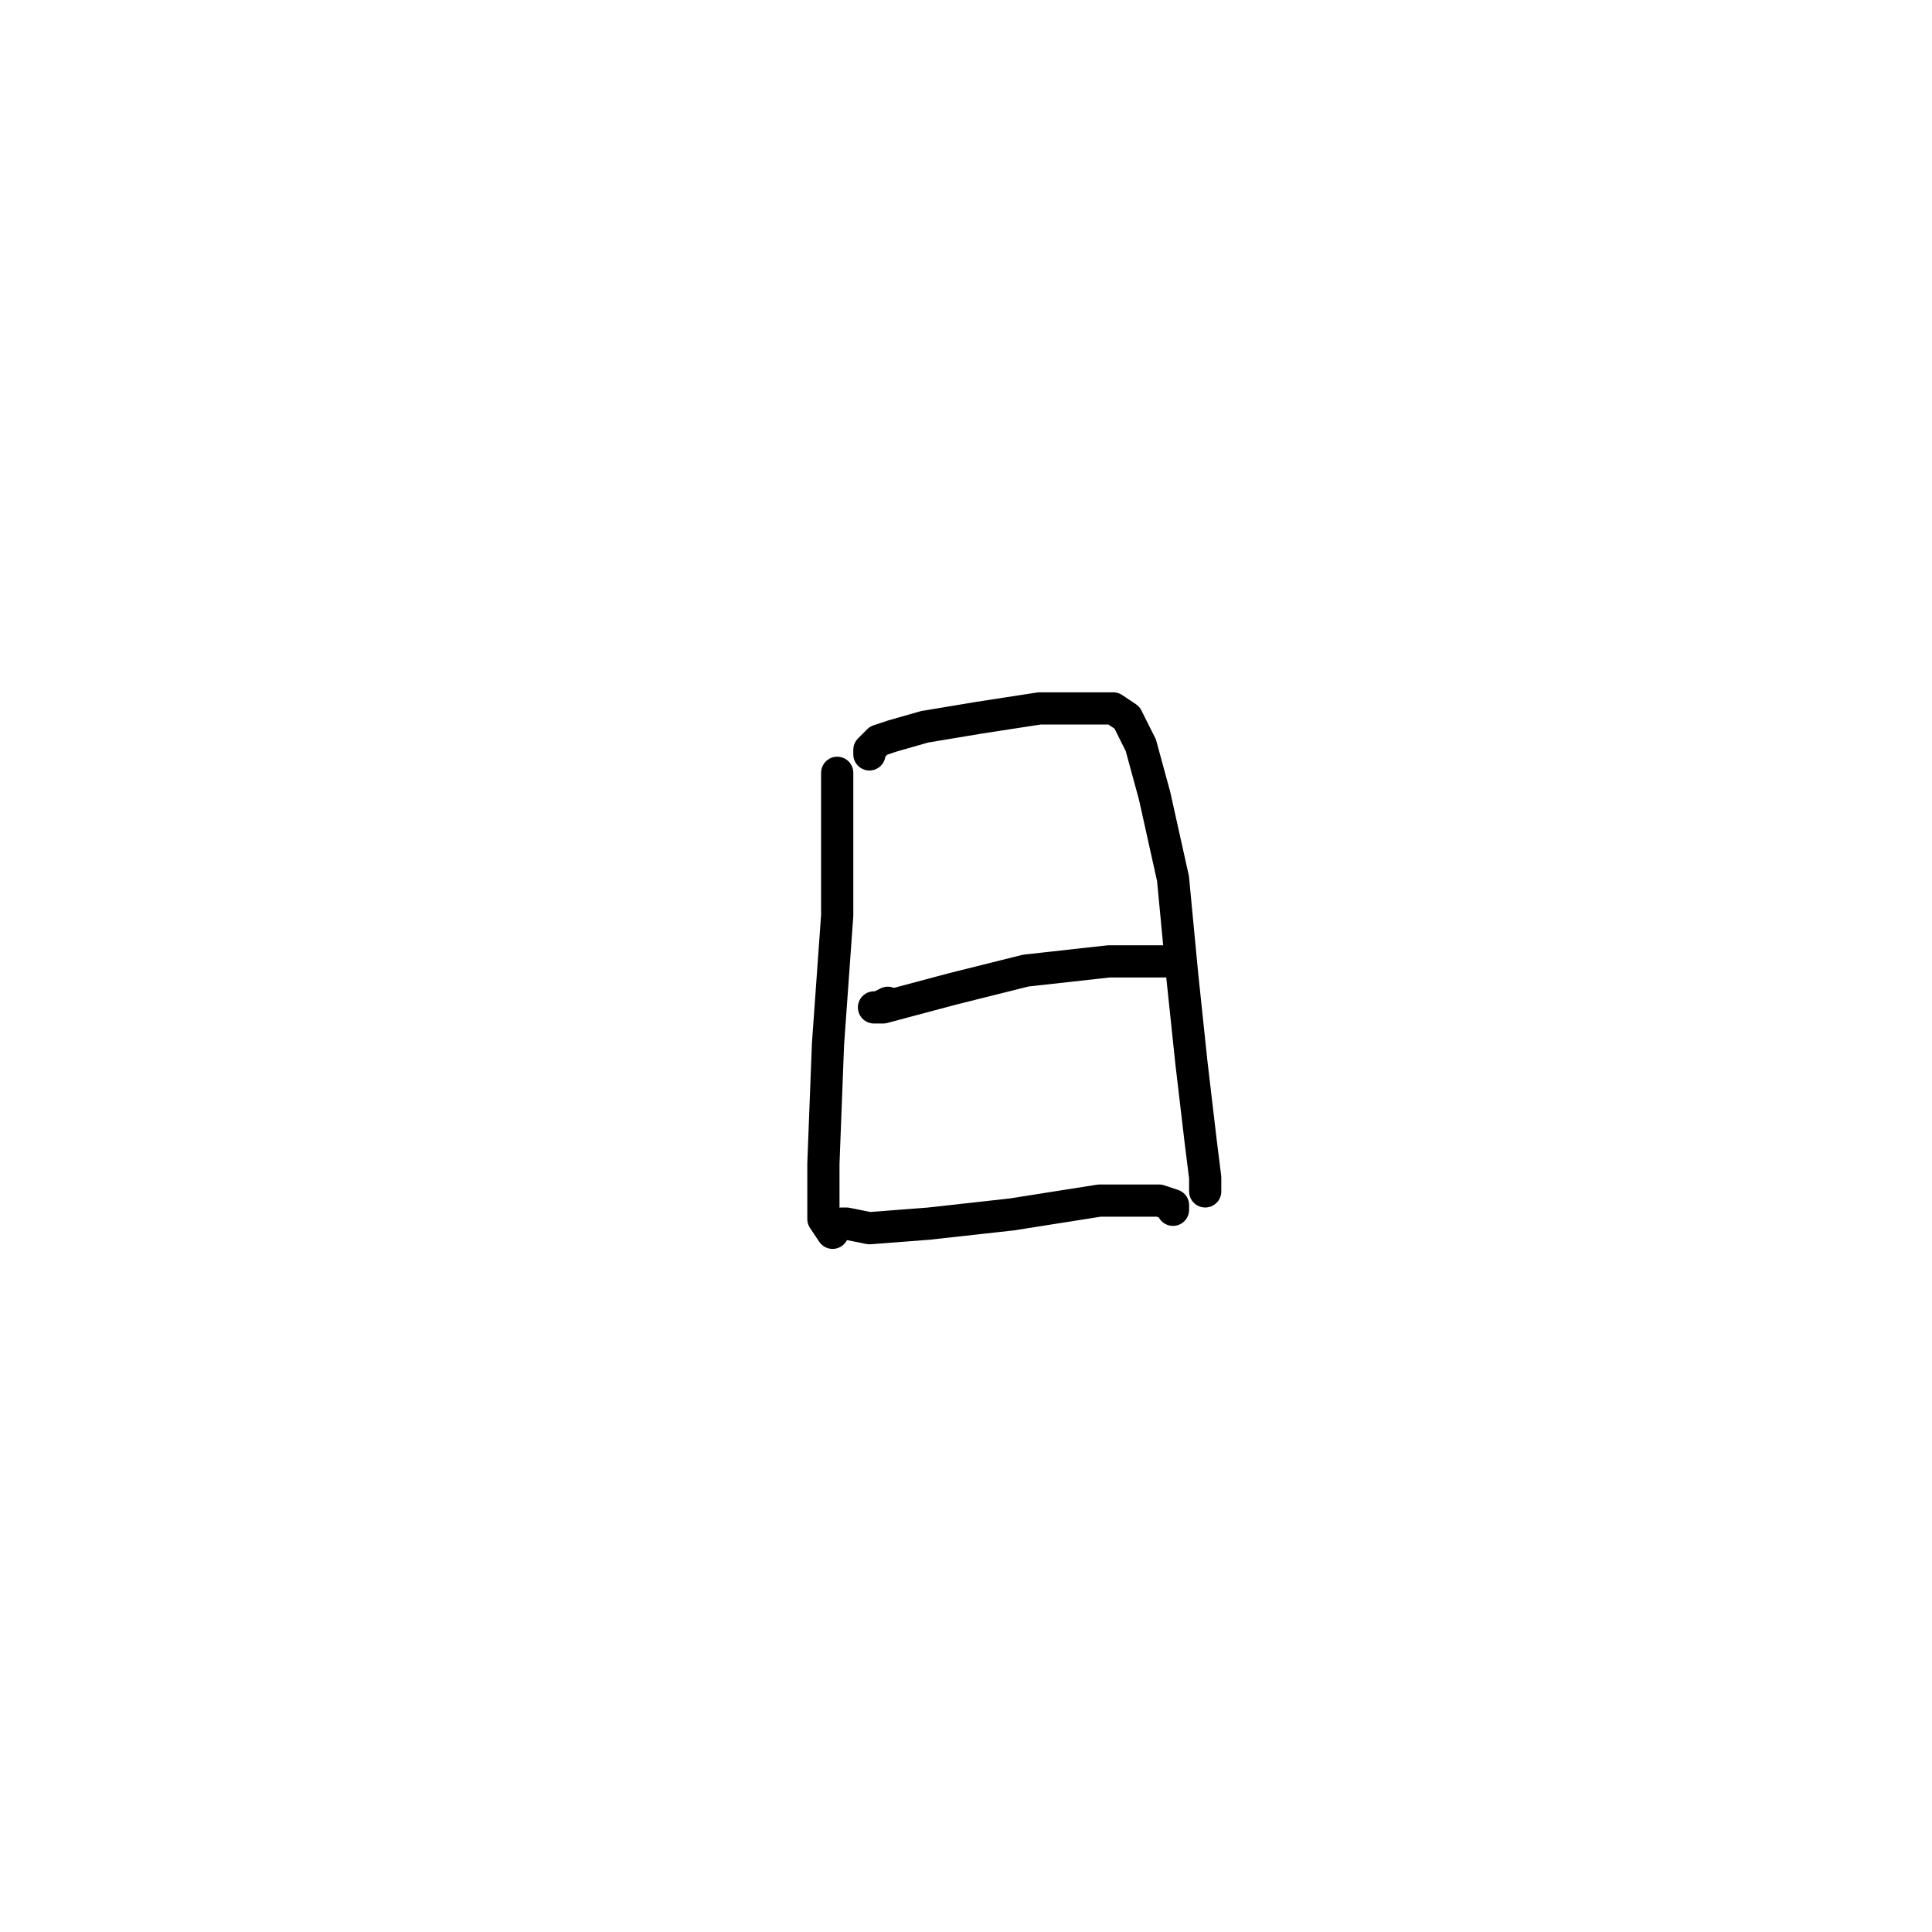
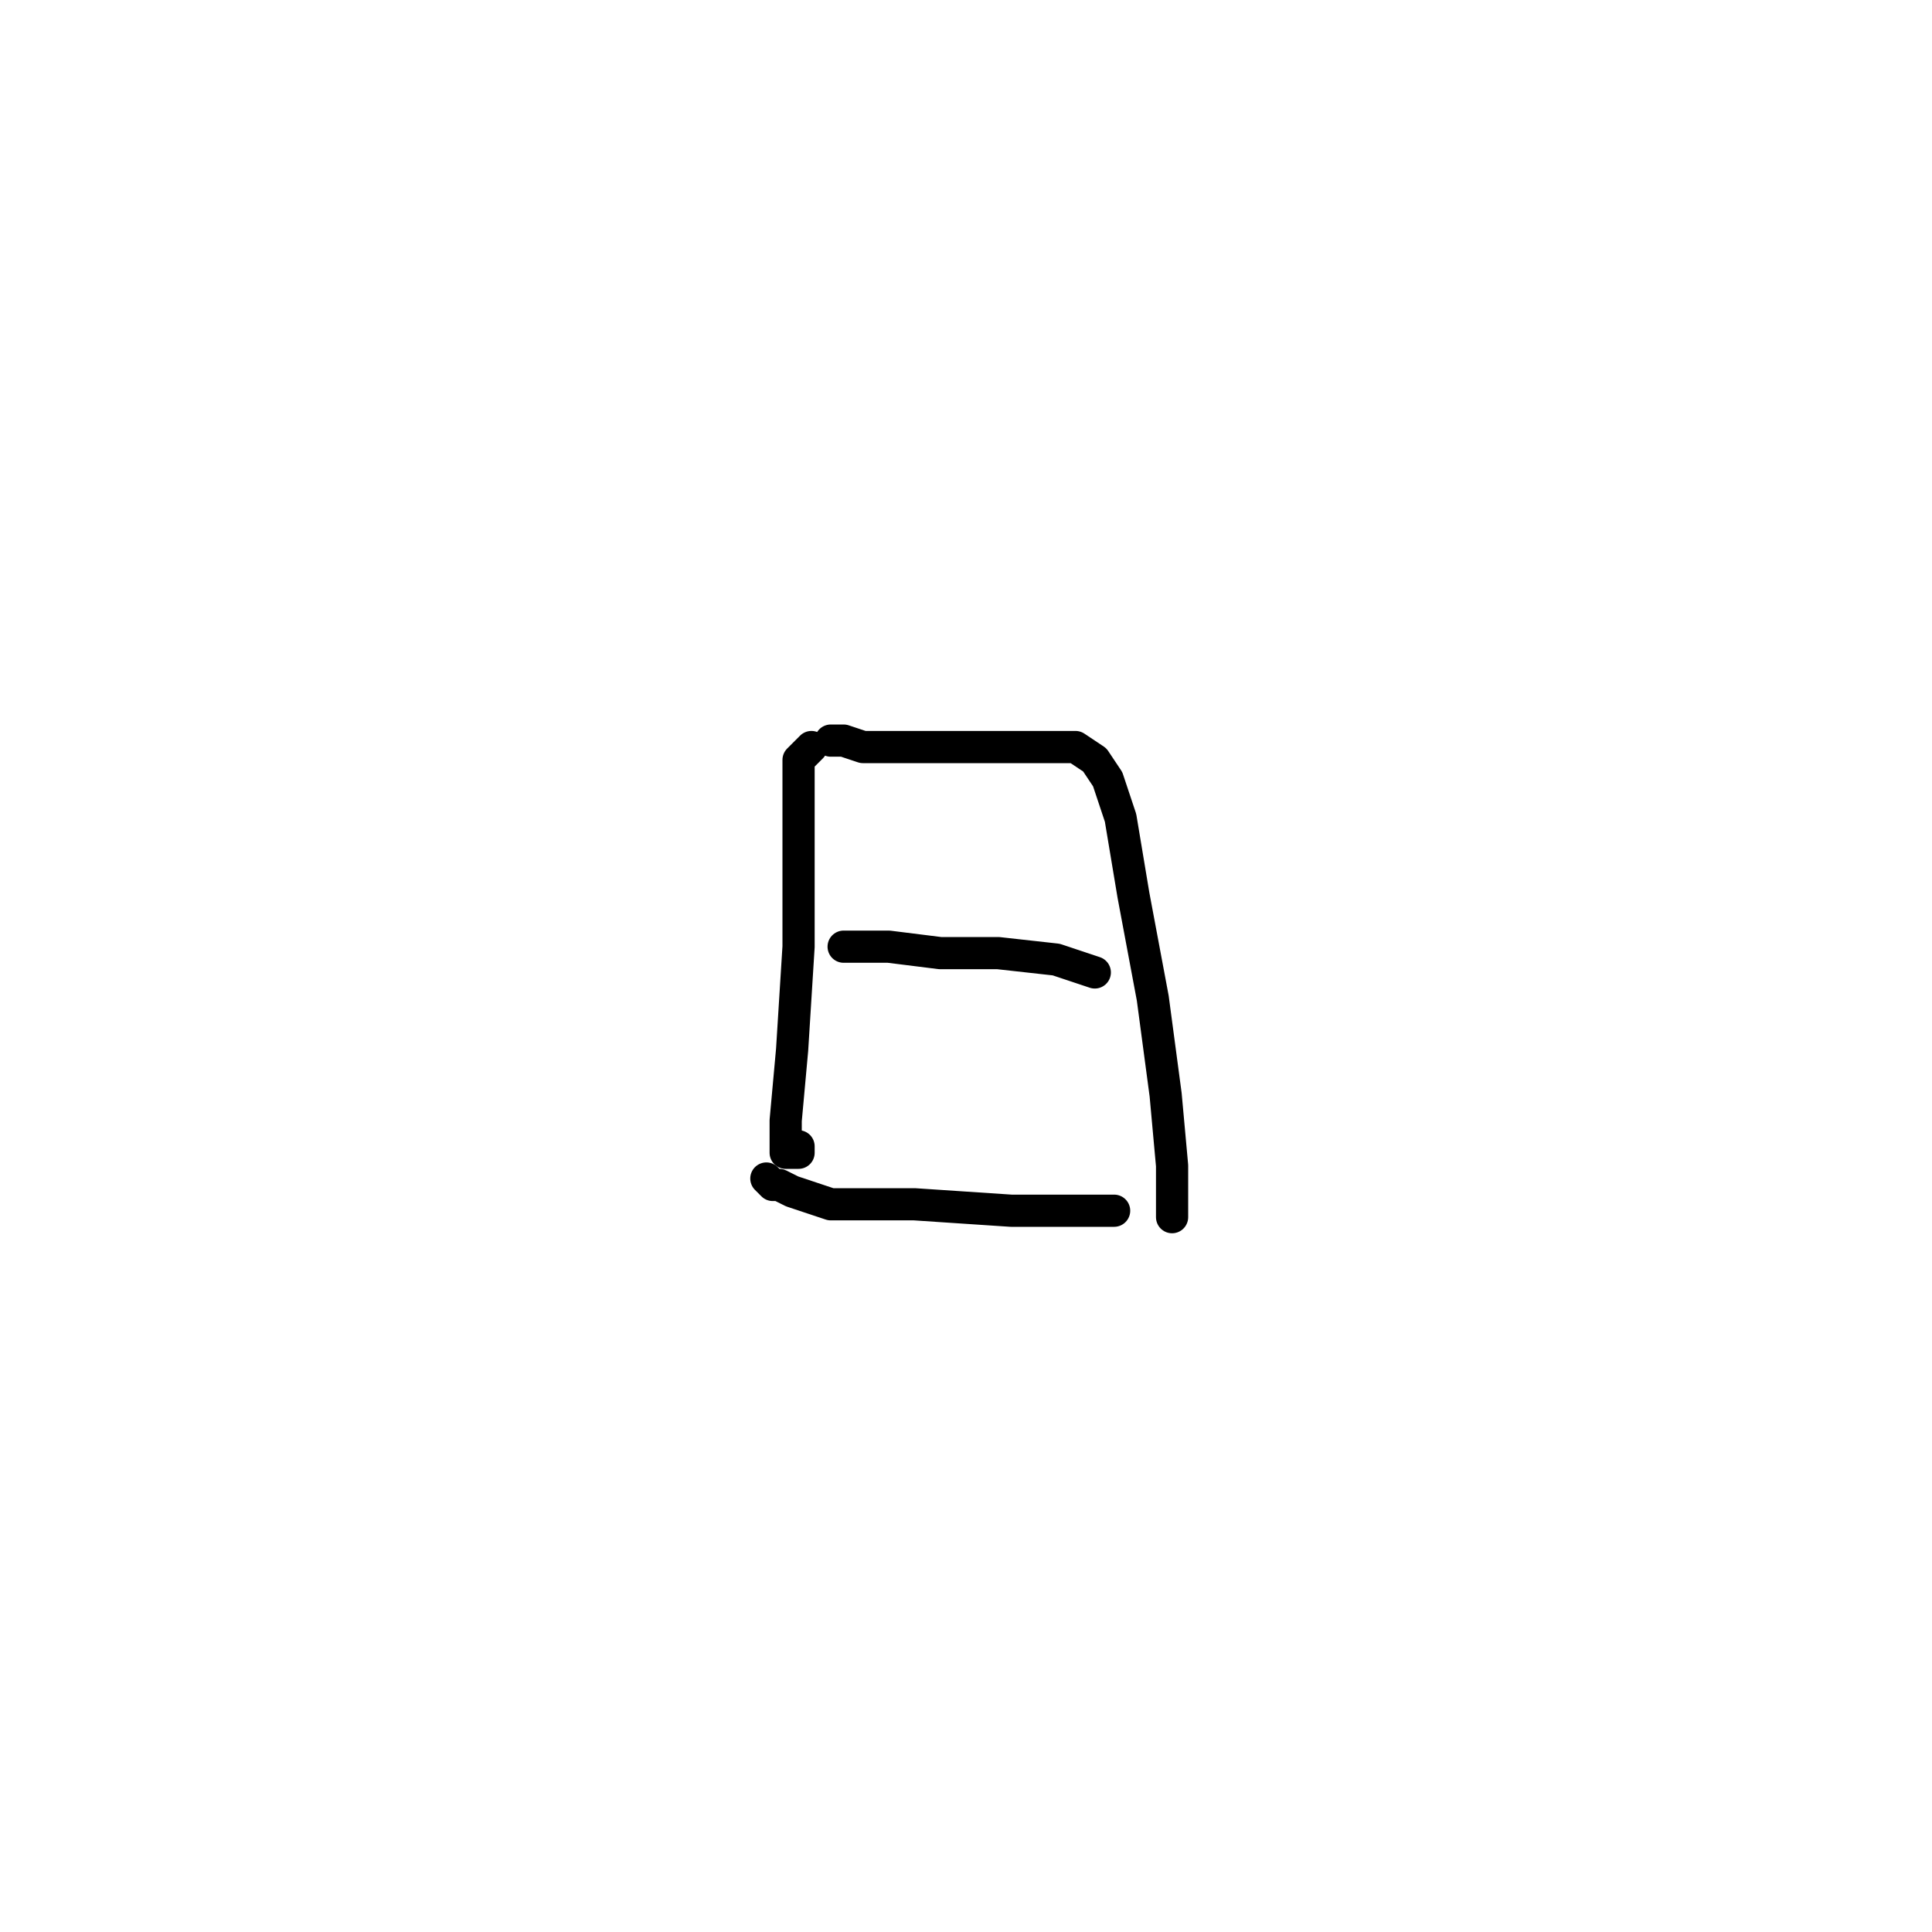
<svg xmlns="http://www.w3.org/2000/svg" width="300" height="300" viewBox="0 0 300 300">
-   <path d="M 130 120 L 130 120 L 130 120.714 L 130 121.429 L 130 123.571 L 130 128.571 L 130 142.143 L 128.571 162.143 L 127.857 180.714 L 127.857 189.286 L 129.286 191.429 " stroke="black" fill="none" stroke-width="5.0" stroke-linecap="round" stroke-linejoin="round" />
-   <path d="M 135 117.143 L 135 116.429 L 135.714 115.714 L 136.429 115 L 138.571 114.286 L 143.571 112.857 L 152.143 111.429 L 161.429 110 L 168.571 110 L 172.857 110 L 175 111.429 L 177.143 115.714 L 179.286 123.571 L 182.143 136.429 L 183.571 151.429 L 185 165 L 186.429 177.143 L 187.143 182.857 L 187.143 185 " stroke="black" fill="none" stroke-width="5.0" stroke-linecap="round" stroke-linejoin="round" />
-   <path d="M 137.857 155.714 L 136.429 156.429 L 135.714 156.429 L 137.143 156.429 L 147.857 153.571 L 159.286 150.714 L 172.143 149.286 L 179.286 149.286 L 180.714 149.286 L 180.714 149.286 " stroke="black" fill="none" stroke-width="5.0" stroke-linecap="round" stroke-linejoin="round" />
-   <path d="M 130.714 190 L 131.429 190 L 135 190.714 L 144.286 190 L 157.143 188.571 L 170.714 186.429 L 180 186.429 L 182.143 187.143 L 182.143 187.857 " stroke="black" fill="none" stroke-width="5.0" stroke-linecap="round" stroke-linejoin="round" />
+   <path d="M 126.0 116.0 L 126.0 116.0 L 126.0 116.0 L 125.0 117.0 L 124.0 118.0 L 124.0 123.0 L 124.0 132.0 L 124.0 147.0 L 123.0 163.0 L 122.0 174.0 L 122.0 179.0 L 124.0 179.0 L 124.0 178.0 " stroke="black" fill="none" stroke-width="5.0" stroke-linecap="round" stroke-linejoin="round" />
+   <path d="M 129.0 115.0 L 129.0 115.0 L 130.0 115.0 L 131.0 115.0 L 134.0 116.0 L 140.0 116.0 L 148.0 116.0 L 156.0 116.0 L 162.0 116.0 L 167.0 116.0 L 170.0 118.0 L 172.0 121.0 L 174.0 127.0 L 176.0 139.0 L 179.0 155.0 L 181.0 170.0 L 182.0 181.0 L 182.0 187.0 L 182.0 189.0 L 182.0 189.0 " stroke="black" fill="none" stroke-width="5.0" stroke-linecap="round" stroke-linejoin="round" />
+   <path d="M 131.0 147.0 L 131.0 147.0 L 132.0 147.0 L 134.0 147.0 L 138.0 147.0 L 146.0 148.0 L 155.0 148.0 L 164.0 149.0 L 170.0 151.0 L 170.0 151.0 " stroke="black" fill="none" stroke-width="5.0" stroke-linecap="round" stroke-linejoin="round" />
+   <path d="M 119.0 183.0 L 120.0 184.0 L 121.0 184.0 L 123.0 185.0 L 129.0 187.0 L 142.0 187.0 L 157.0 188.0 L 168.0 188.0 L 173.0 188.0 L 173.0 188.0 " stroke="black" fill="none" stroke-width="5.0" stroke-linecap="round" stroke-linejoin="round" />
</svg>
